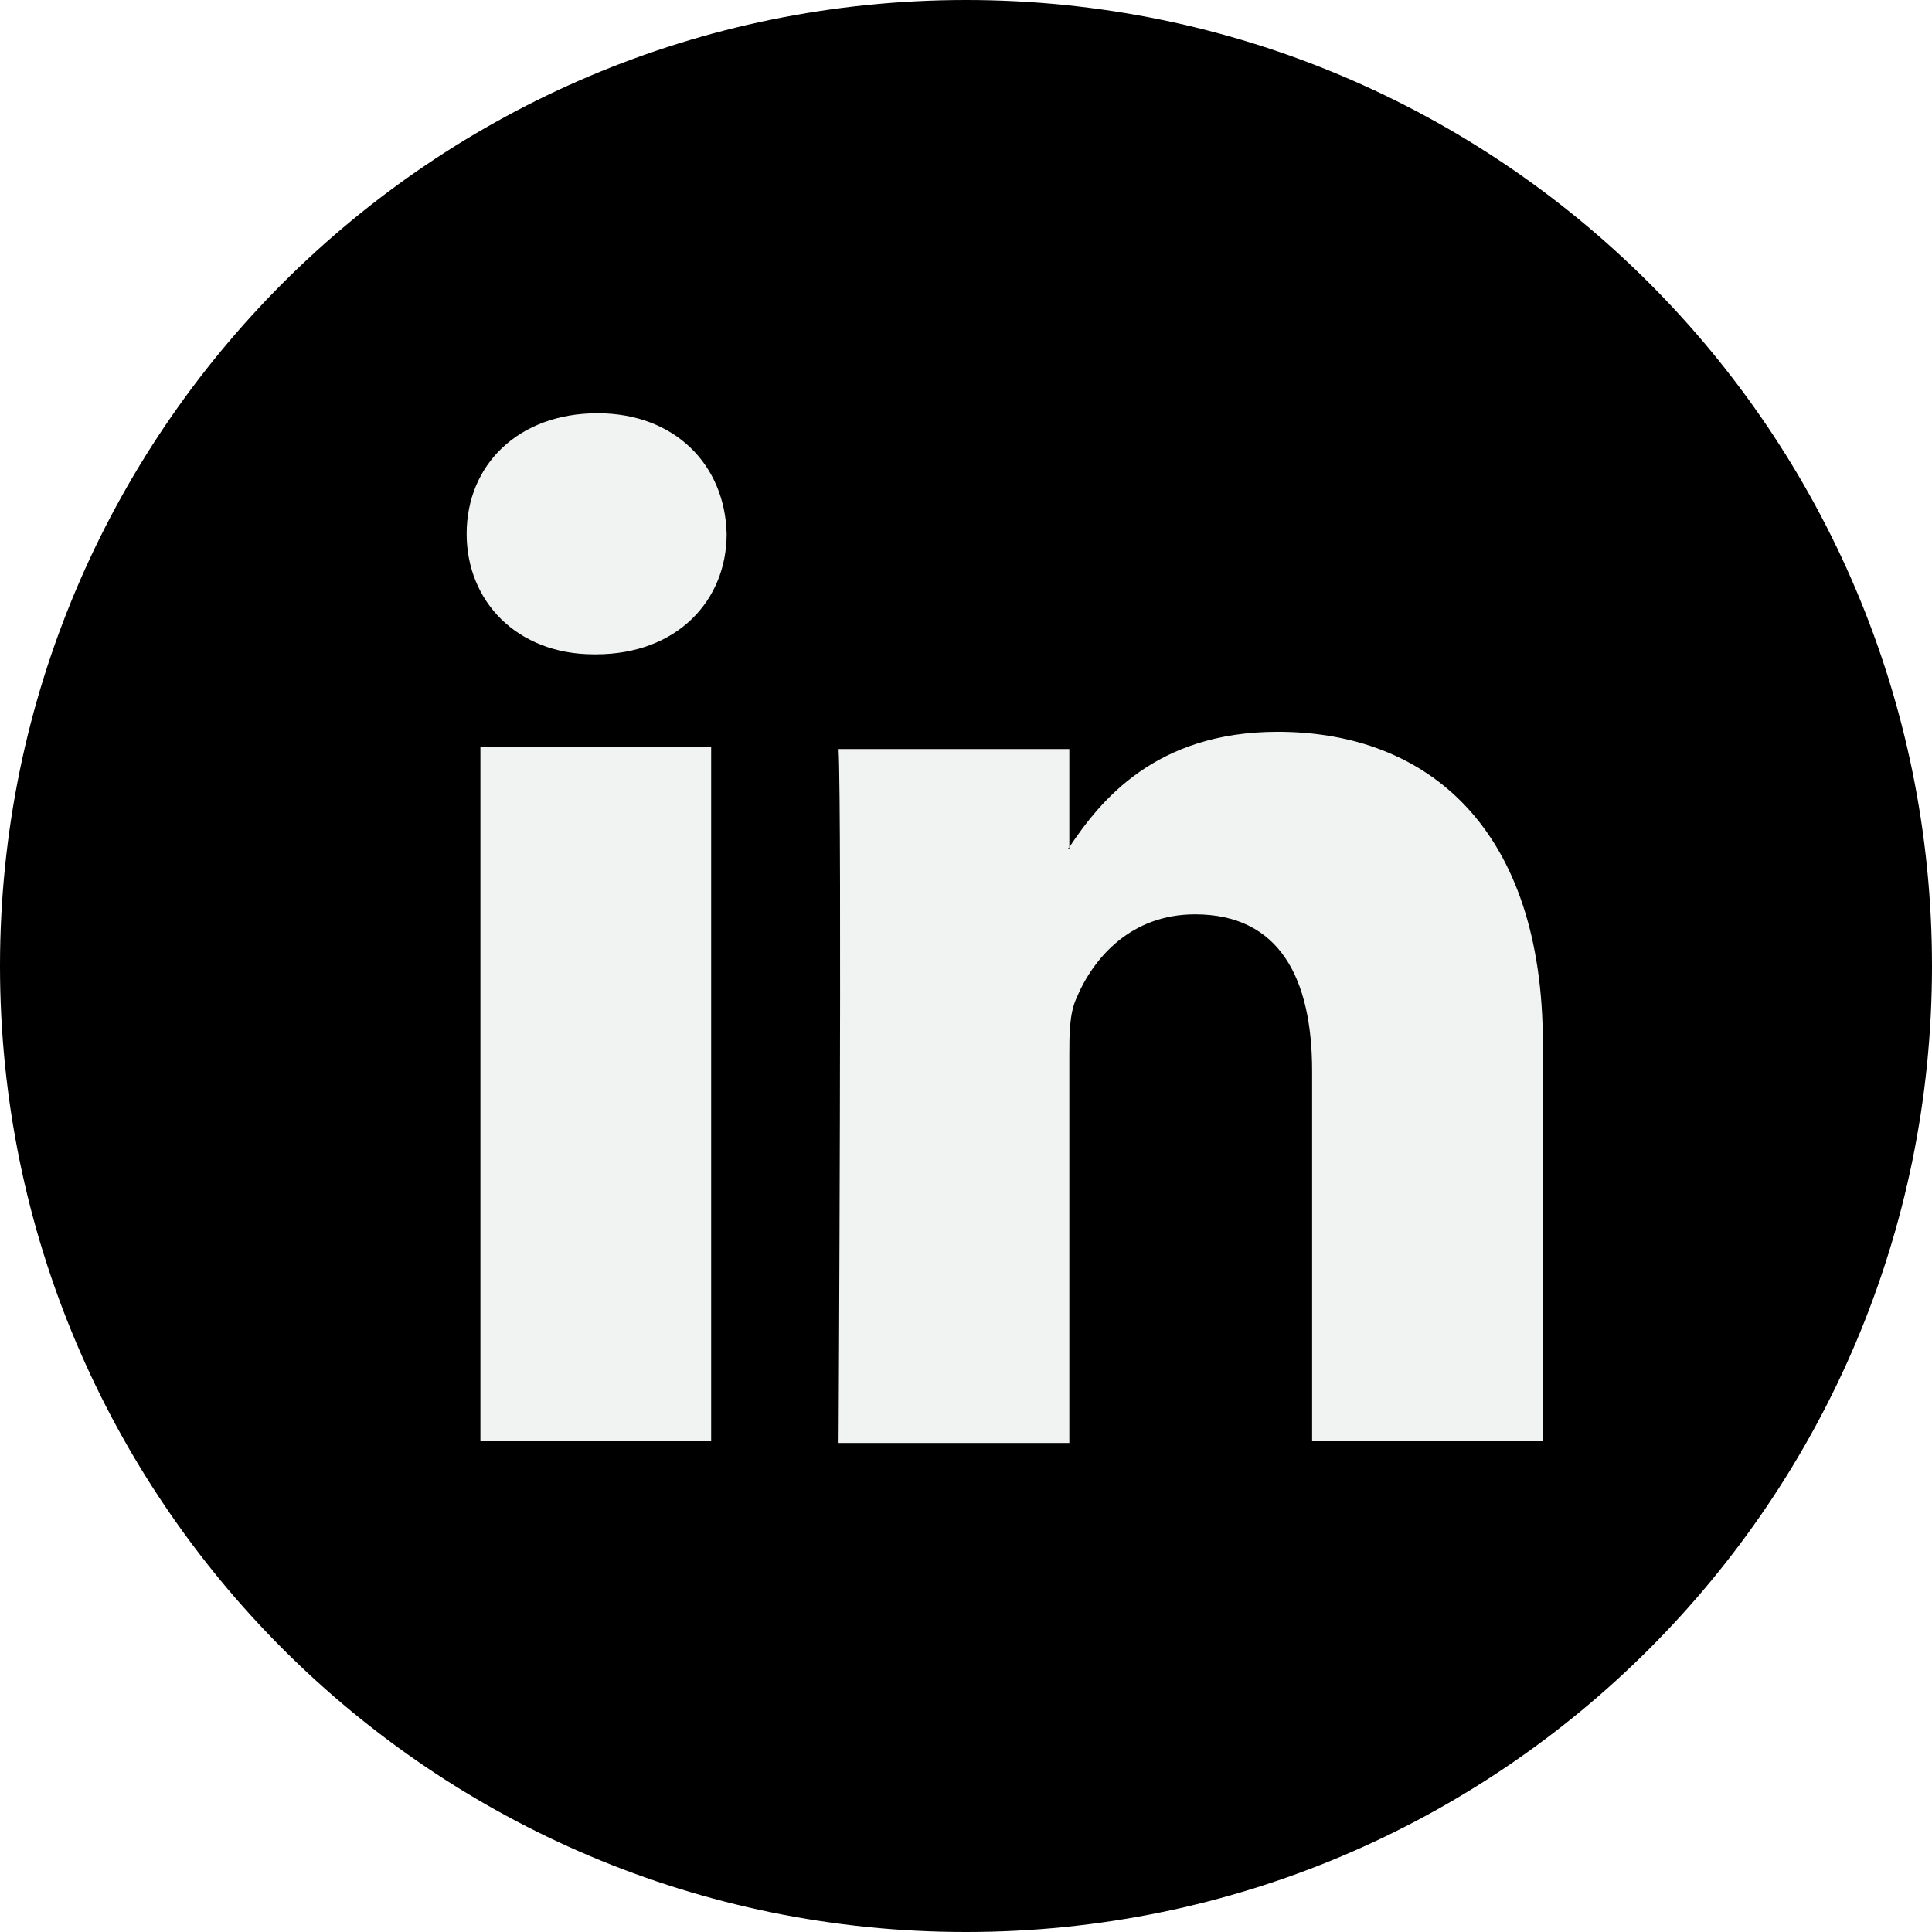
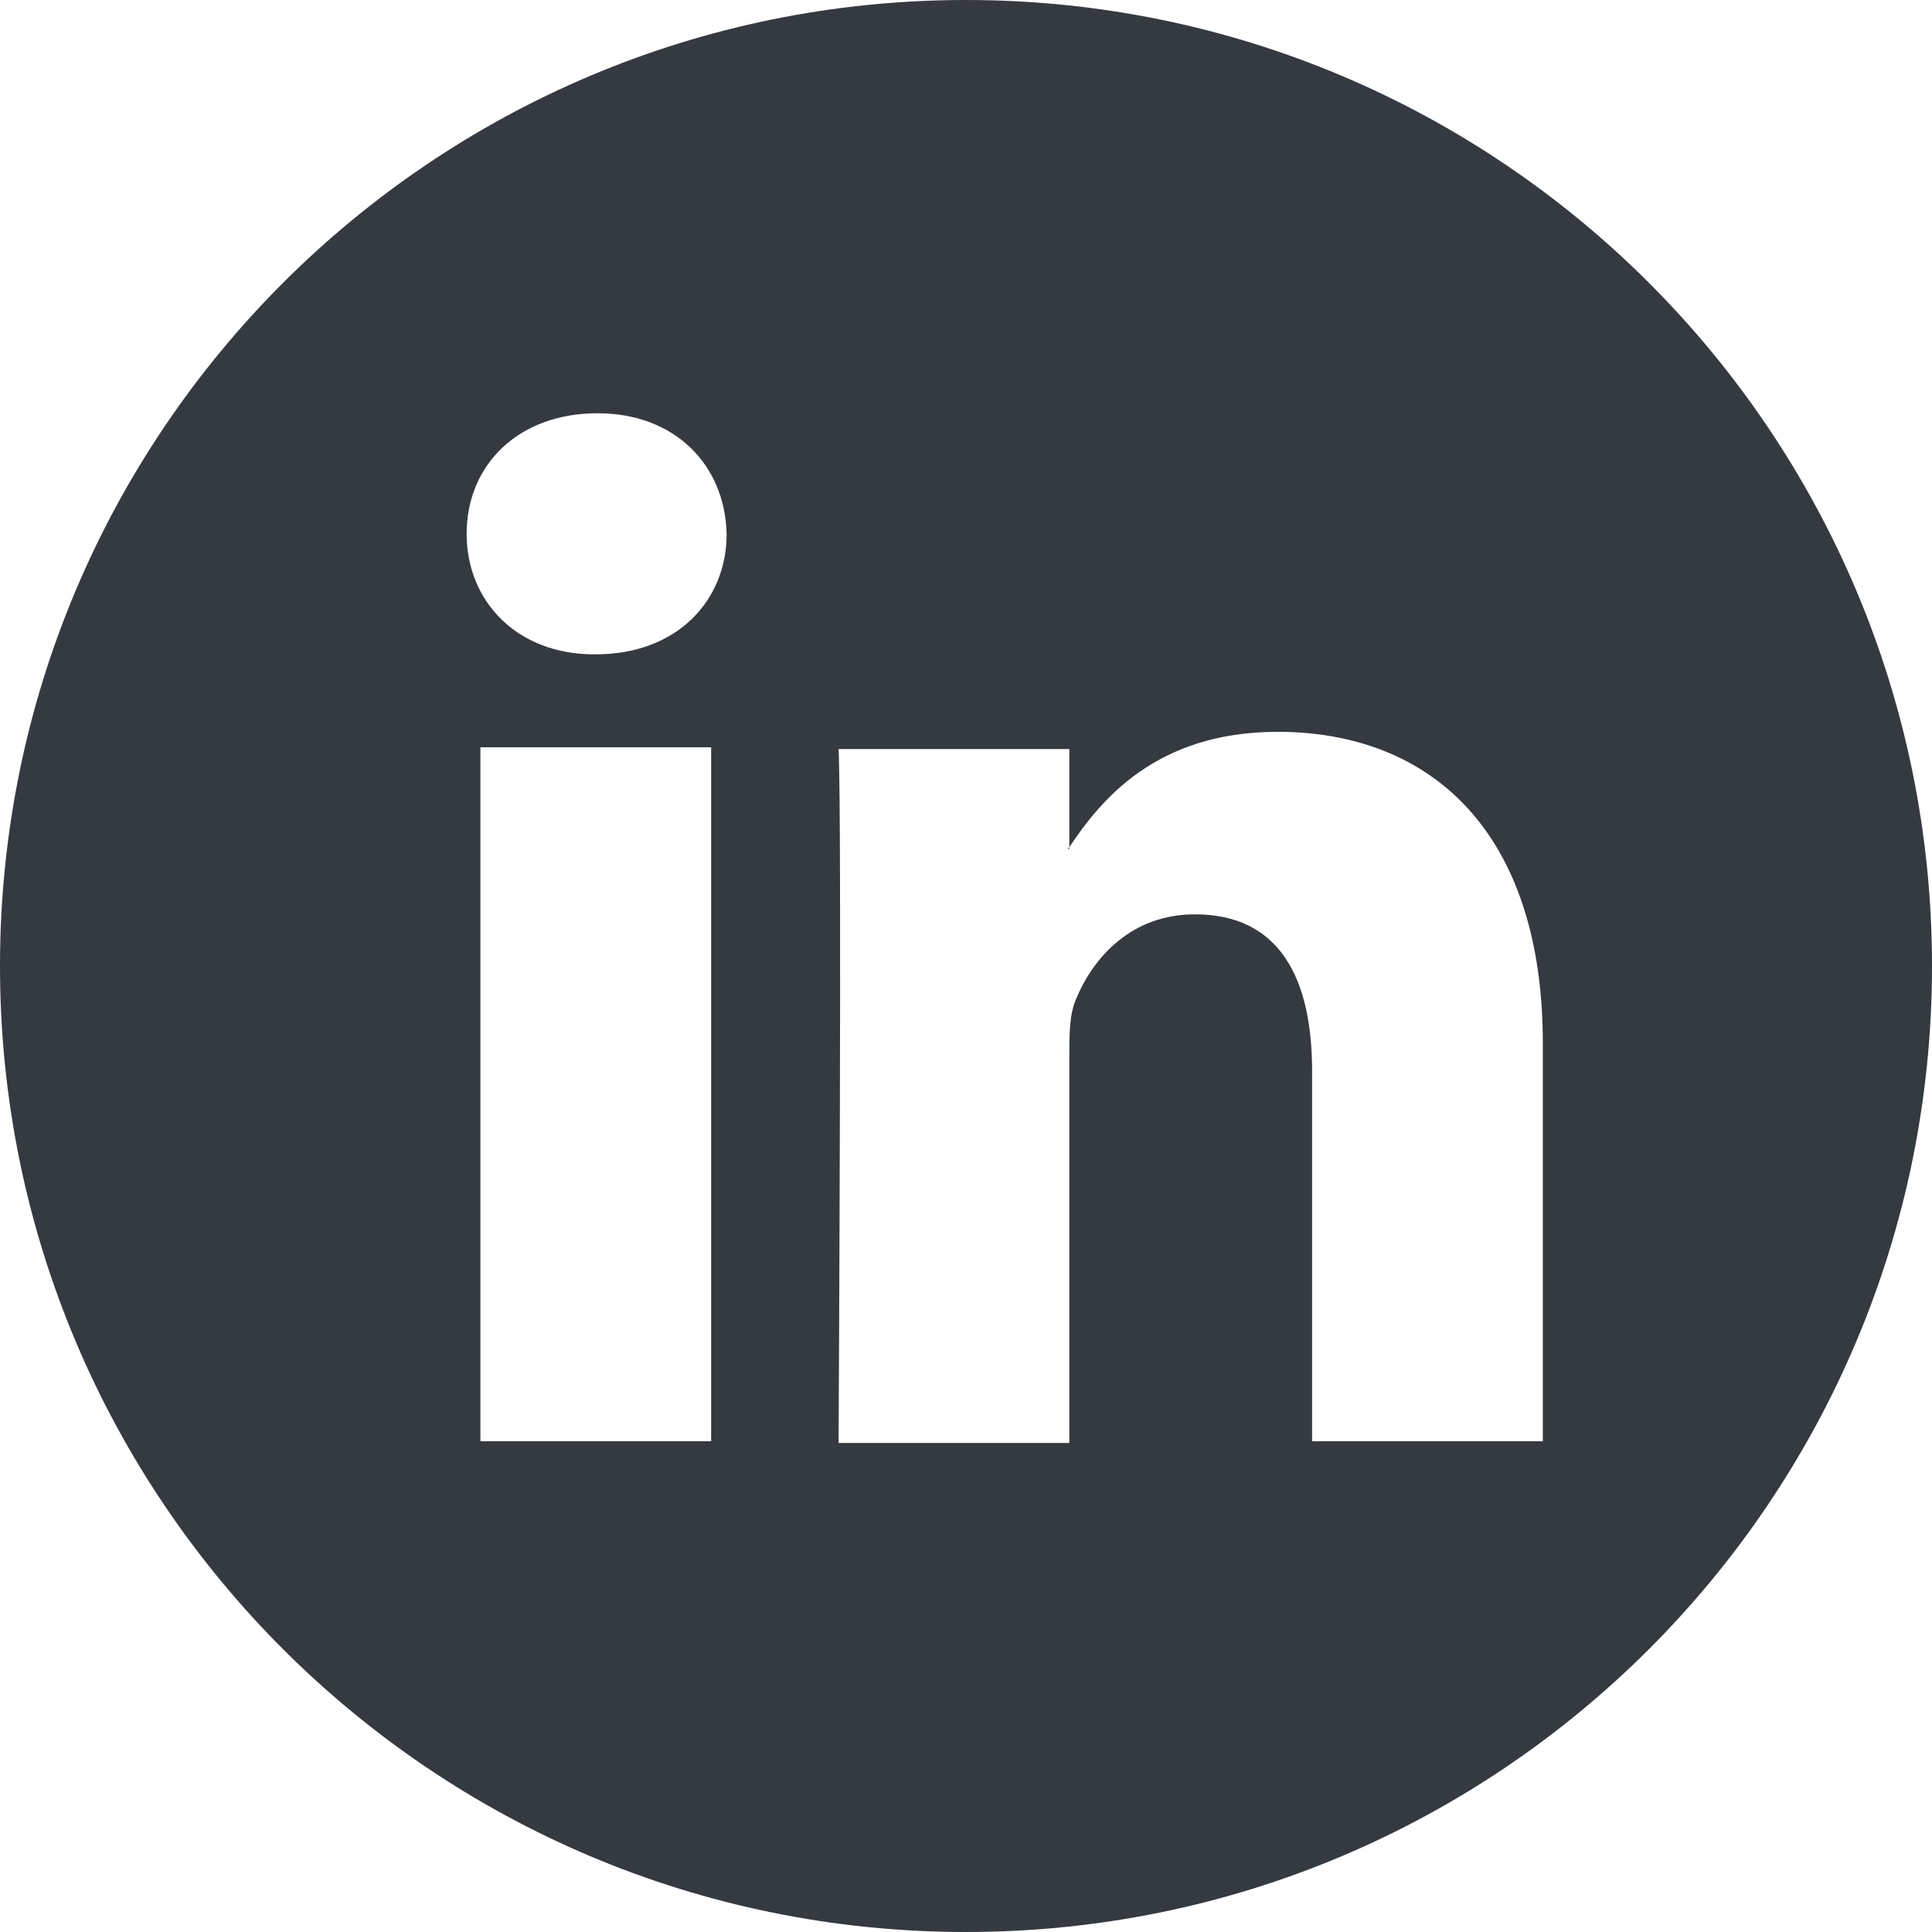
- <svg xmlns="http://www.w3.org/2000/svg" version="1.1" id="Capa_1" x="0px" y="0px" viewBox="0 0 112.2 112.2" style="enable-background:new 0 0 112.2 112.2;" xml:space="preserve">
-   <style type="text/css">
- 	.st0{fill:#F1F2F2;}
- </style>
-   <g>
-     <circle cx="56.1" cy="56.1" r="56.1" />
-     <g>
-       <path class="st0" d="M89.6,60.6v23.1H76.2V62.2c0-5.4-1.9-9.1-6.8-9.1c-3.7,0-5.9,2.5-6.9,4.9c-0.4,0.9-0.4,2.1-0.4,3.3v22.5H48.7    c0,0,0.2-36.5,0-40.3h13.4v5.7c0,0-0.1,0.1-0.1,0.1h0.1v-0.1c1.8-2.7,5-6.7,12.1-6.7C83,42.5,89.6,48.2,89.6,60.6L89.6,60.6z     M34.7,24c-4.6,0-7.6,3-7.6,7c0,3.9,2.9,7,7.4,7h0.1c4.7,0,7.6-3.1,7.6-7C42.1,27,39.2,24,34.7,24L34.7,24z M27.9,83.7h13.4V43.4    H27.9V83.7z" />
-     </g>
-   </g>
+ <svg xmlns="http://www.w3.org/2000/svg" width="100" height="100" viewBox="0 0 100 100" fill="none">
+   <path fill-rule="evenodd" clip-rule="evenodd" d="M100 50C100 77.614 77.614 100 50 100C22.386 100 0 77.614 0 50C0 22.386 22.386 0 50 0C77.614 0 100 22.386 100 50ZM79.857 74.599V54.011C79.857 42.959 73.975 37.879 66.132 37.879C59.804 37.879 56.952 41.444 55.348 43.85V38.77H43.405C43.583 42.157 43.405 74.688 43.405 74.688H55.348V54.635C55.348 53.565 55.348 52.495 55.704 51.693C56.595 49.554 58.556 47.326 61.854 47.326C66.221 47.326 67.914 50.624 67.914 55.437V74.599H79.857ZM55.348 43.85V43.939H55.258L55.348 43.85ZM24.153 27.629C24.153 24.064 26.827 21.39 30.927 21.39C34.938 21.39 37.522 24.064 37.611 27.629C37.611 31.105 35.027 33.868 30.838 33.868H30.749C26.738 33.868 24.153 31.105 24.153 27.629ZM36.809 74.599H24.866V38.681H36.809V74.599Z" fill="#343A40" />
</svg>
